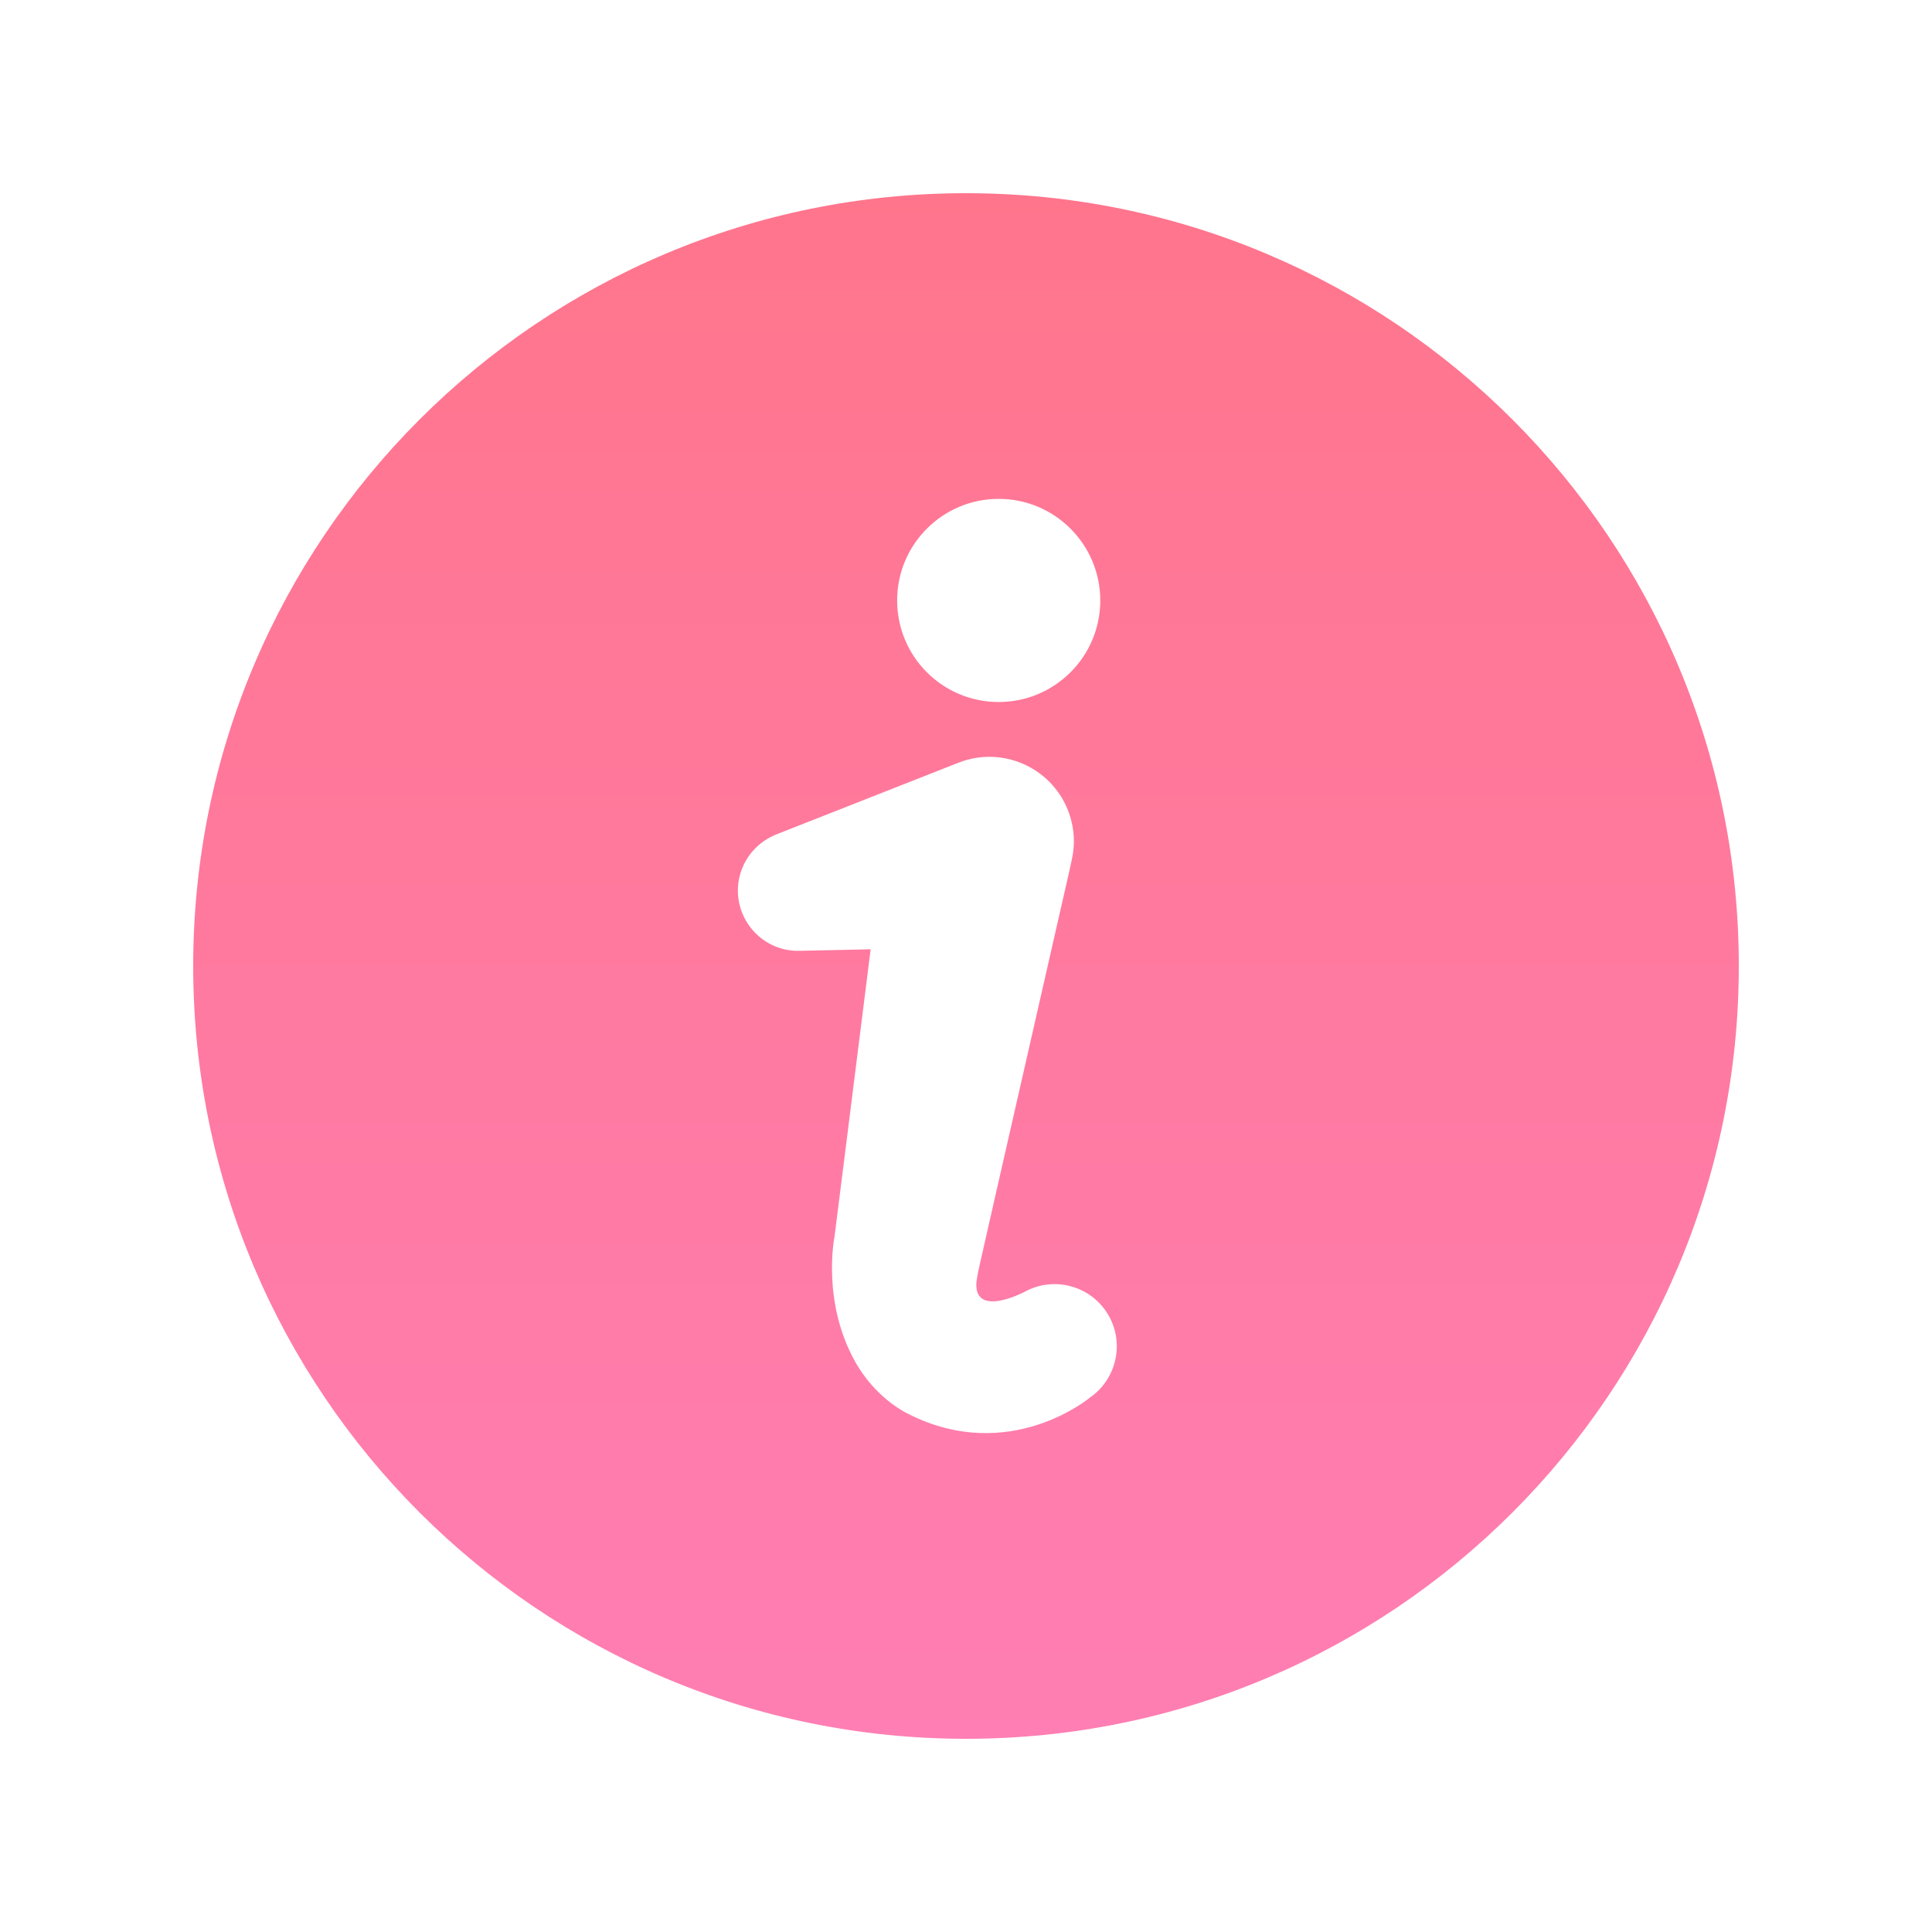
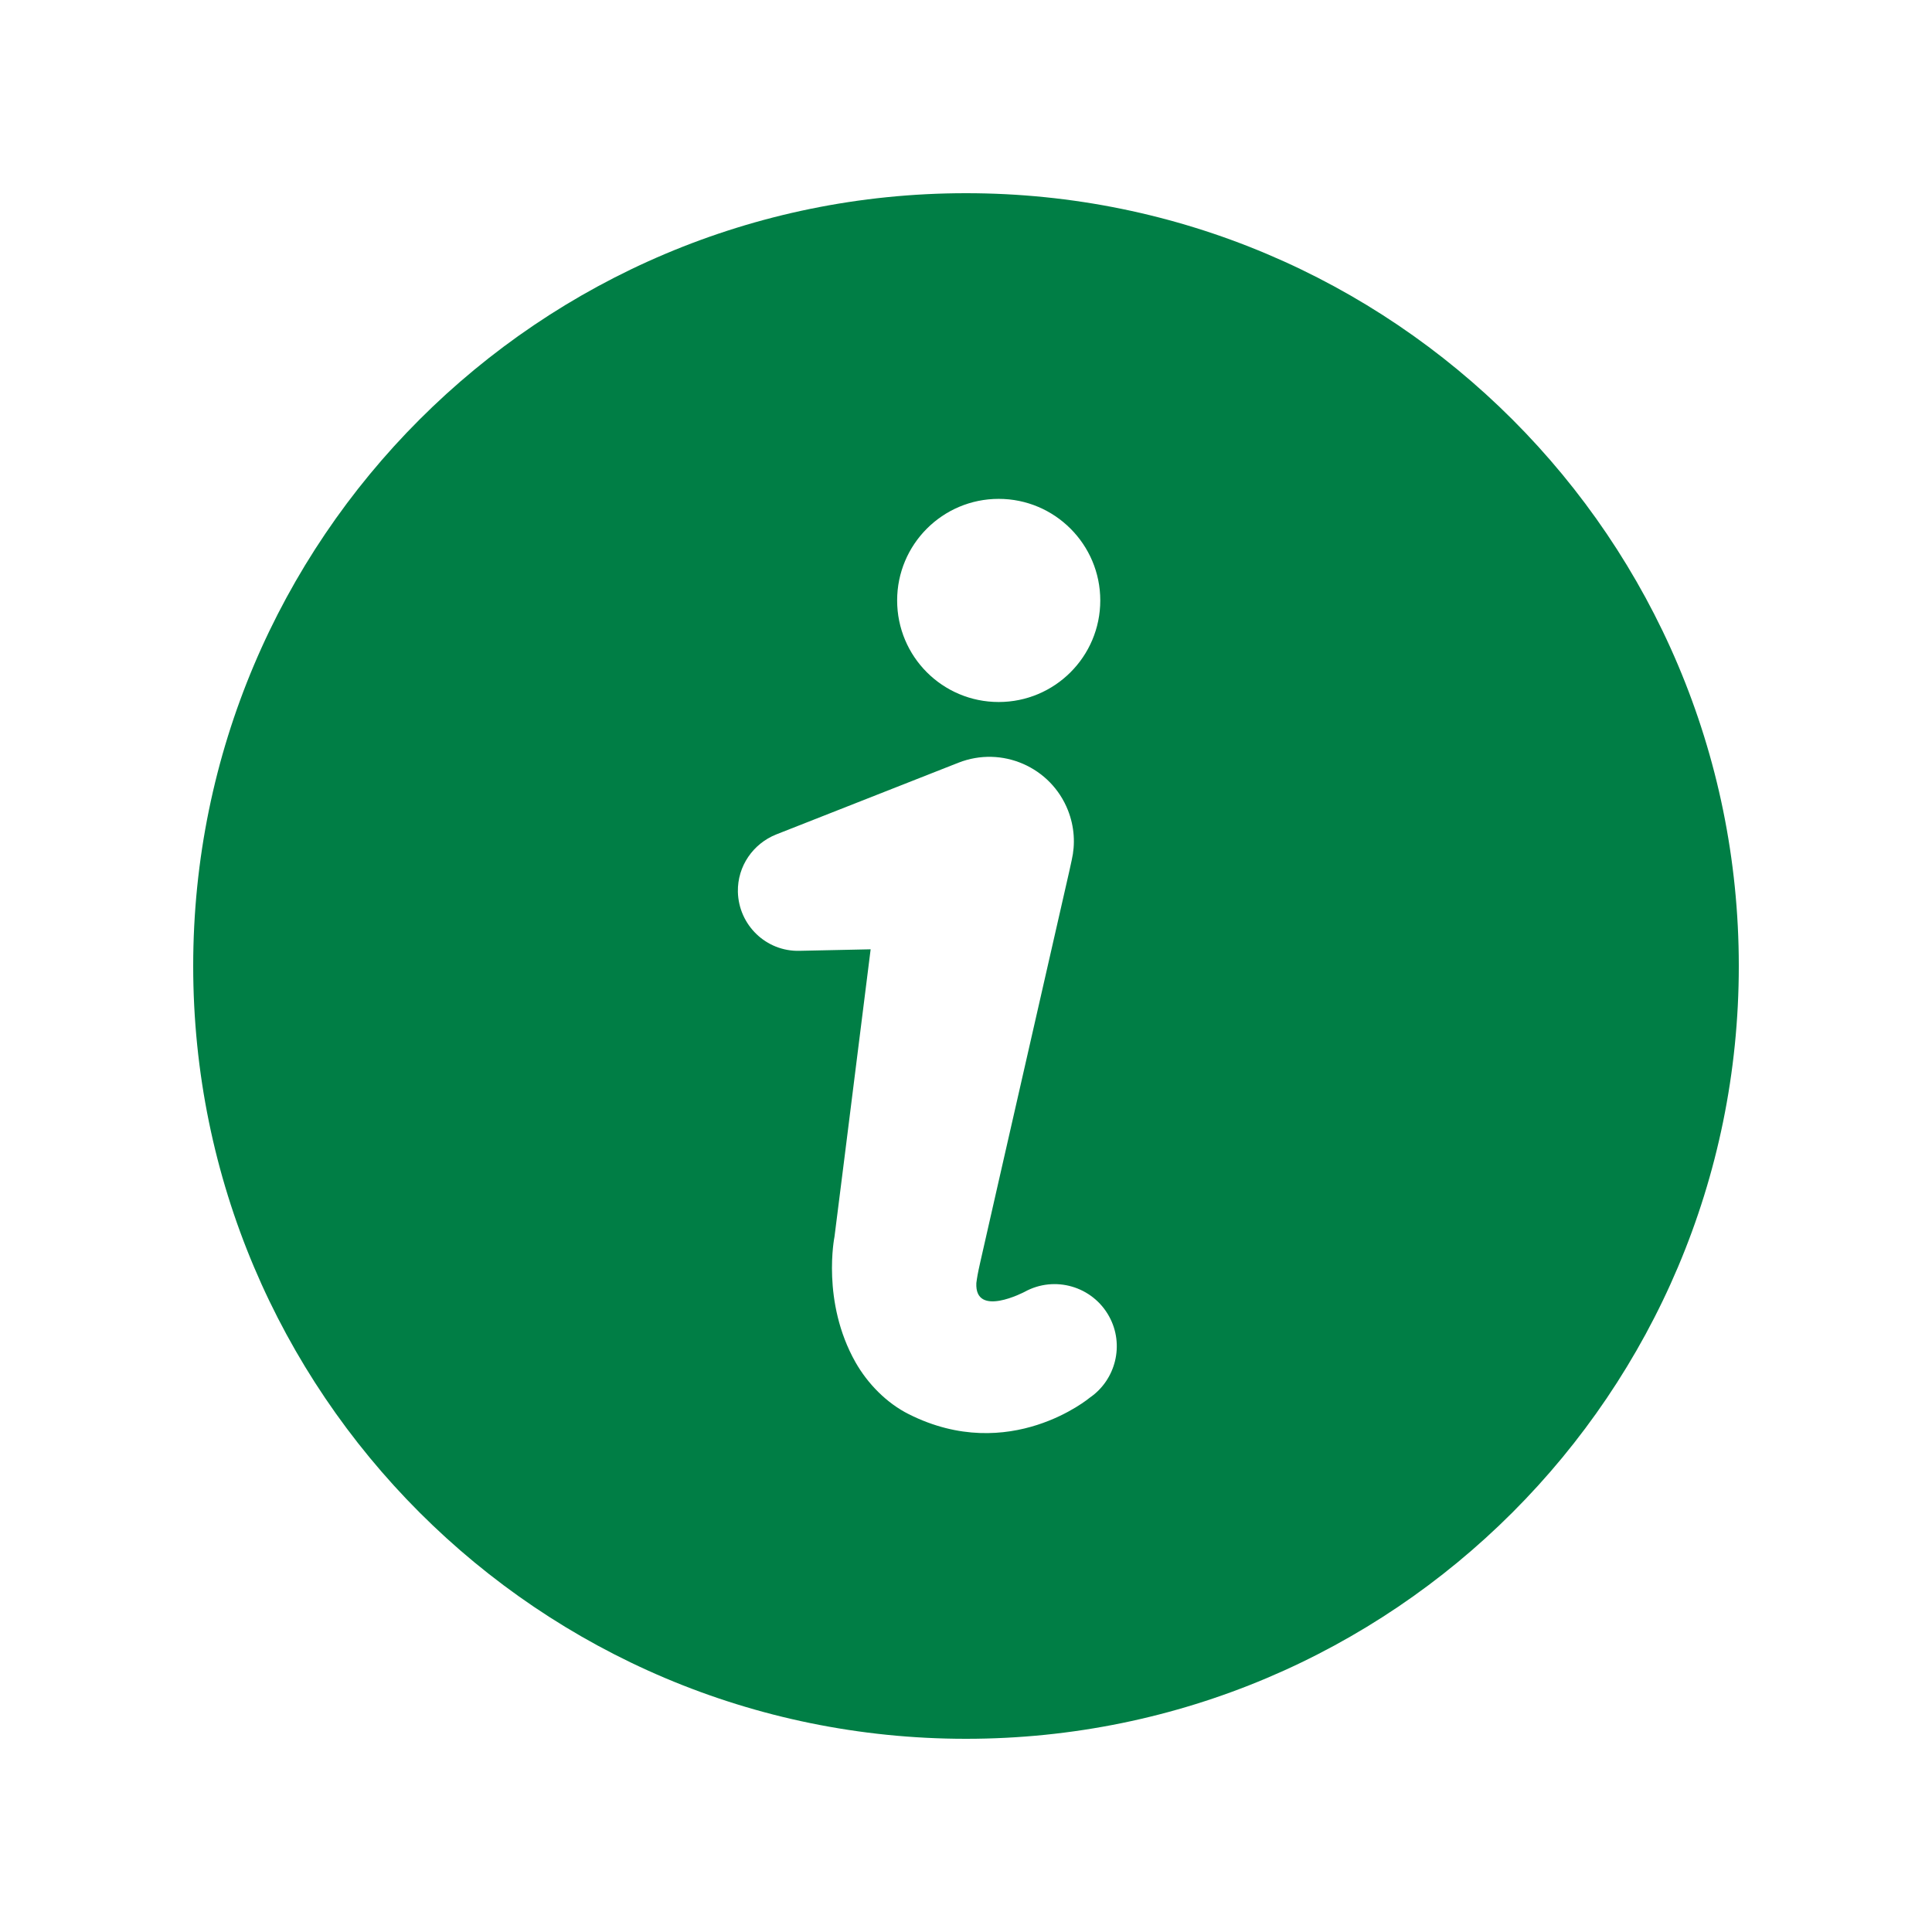
<svg xmlns="http://www.w3.org/2000/svg" width="14" height="14" viewBox="0 0 14 14" fill="none">
  <g id="info-circle-fill">
-     <path id="Vector" d="M7 1.4C3.907 1.4 1.4 3.907 1.4 7C1.4 10.093 3.907 12.6 7 12.6C10.093 12.6 12.6 10.093 12.6 7C12.6 3.907 10.093 1.4 7 1.4ZM7.237 3.615C7.643 3.615 7.973 3.945 7.973 4.351C7.973 4.758 7.643 5.087 7.237 5.087C6.83 5.087 6.501 4.758 6.501 4.351C6.501 3.945 6.83 3.615 7.237 3.615ZM7.897 10.128C7.897 10.128 7.317 10.615 6.586 10.248C6.424 10.167 6.287 10.026 6.199 9.871C5.951 9.432 6.047 8.962 6.047 8.962L6.12 8.384L6.309 6.879L5.793 6.89C5.552 6.896 5.353 6.704 5.347 6.463C5.343 6.275 5.459 6.113 5.624 6.047L6.945 5.527C7.26 5.403 7.615 5.558 7.739 5.872C7.786 5.992 7.793 6.116 7.766 6.233L7.749 6.311L7.232 8.58L7.103 9.148C7.084 9.233 7.081 9.253 7.075 9.297C7.062 9.553 7.425 9.361 7.425 9.361C7.643 9.241 7.917 9.321 8.037 9.539C8.15 9.744 8.085 9.999 7.897 10.128Z" fill="url(#paint0_linear_13200_3618)" />
+     <path id="Vector" d="M7 1.4C3.907 1.4 1.4 3.907 1.4 7C1.4 10.093 3.907 12.6 7 12.6C10.093 12.6 12.6 10.093 12.6 7C12.6 3.907 10.093 1.4 7 1.4ZM7.237 3.615C7.643 3.615 7.973 3.945 7.973 4.351C7.973 4.758 7.643 5.087 7.237 5.087C6.83 5.087 6.501 4.758 6.501 4.351C6.501 3.945 6.83 3.615 7.237 3.615ZM7.897 10.128C7.897 10.128 7.317 10.615 6.586 10.248C6.424 10.167 6.287 10.026 6.199 9.871C5.951 9.432 6.047 8.962 6.047 8.962L6.12 8.384L6.309 6.879L5.793 6.89C5.552 6.896 5.353 6.704 5.347 6.463C5.343 6.275 5.459 6.113 5.624 6.047L6.945 5.527C7.26 5.403 7.615 5.558 7.739 5.872C7.786 5.992 7.793 6.116 7.766 6.233L7.749 6.311L7.232 8.58L7.103 9.148C7.084 9.233 7.081 9.253 7.075 9.297C7.062 9.553 7.425 9.361 7.425 9.361C7.643 9.241 7.917 9.321 8.037 9.539C8.15 9.744 8.085 9.999 7.897 10.128Z" fill="#007e45" />
  </g>
-   <defs>
-     <linearGradient id="paint0_linear_13200_3618" x1="7" y1="1.4" x2="7" y2="12.6" gradientUnits="userSpaceOnUse">
-       <stop stop-color="#FF758C" />
-       <stop offset="1" stop-color="#FF7EB3" />
-     </linearGradient>
-   </defs>
</svg>
